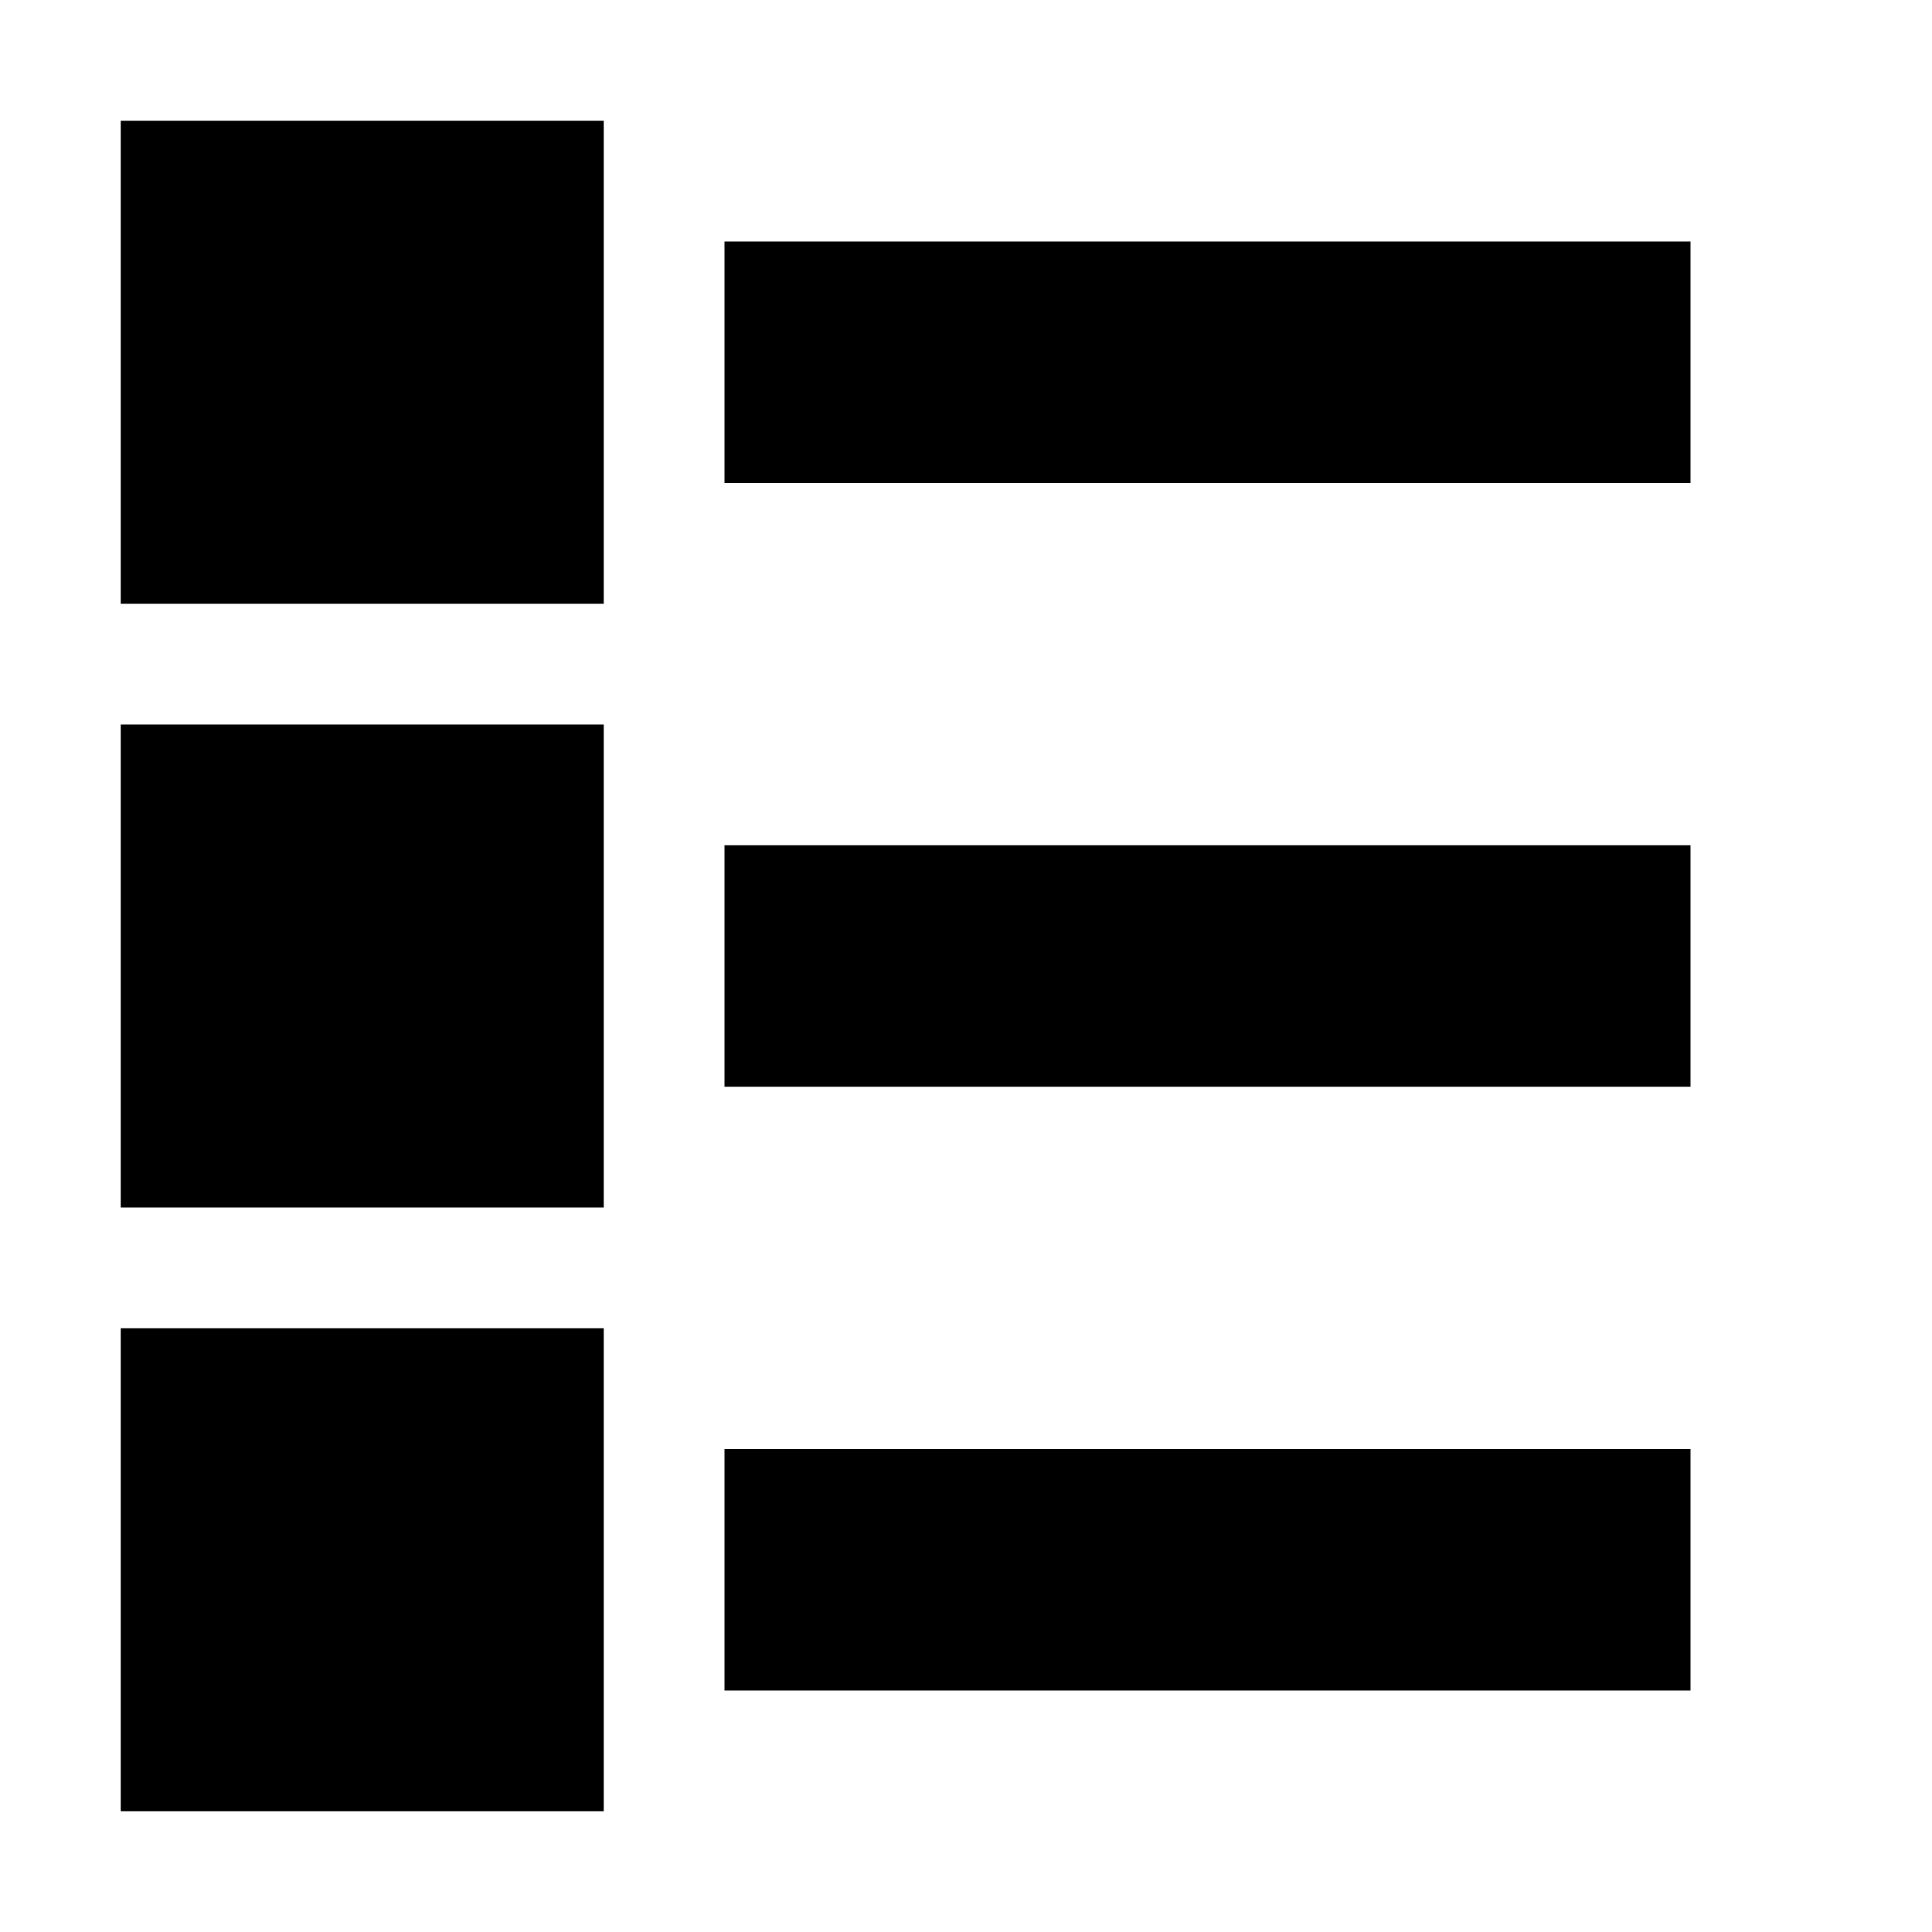
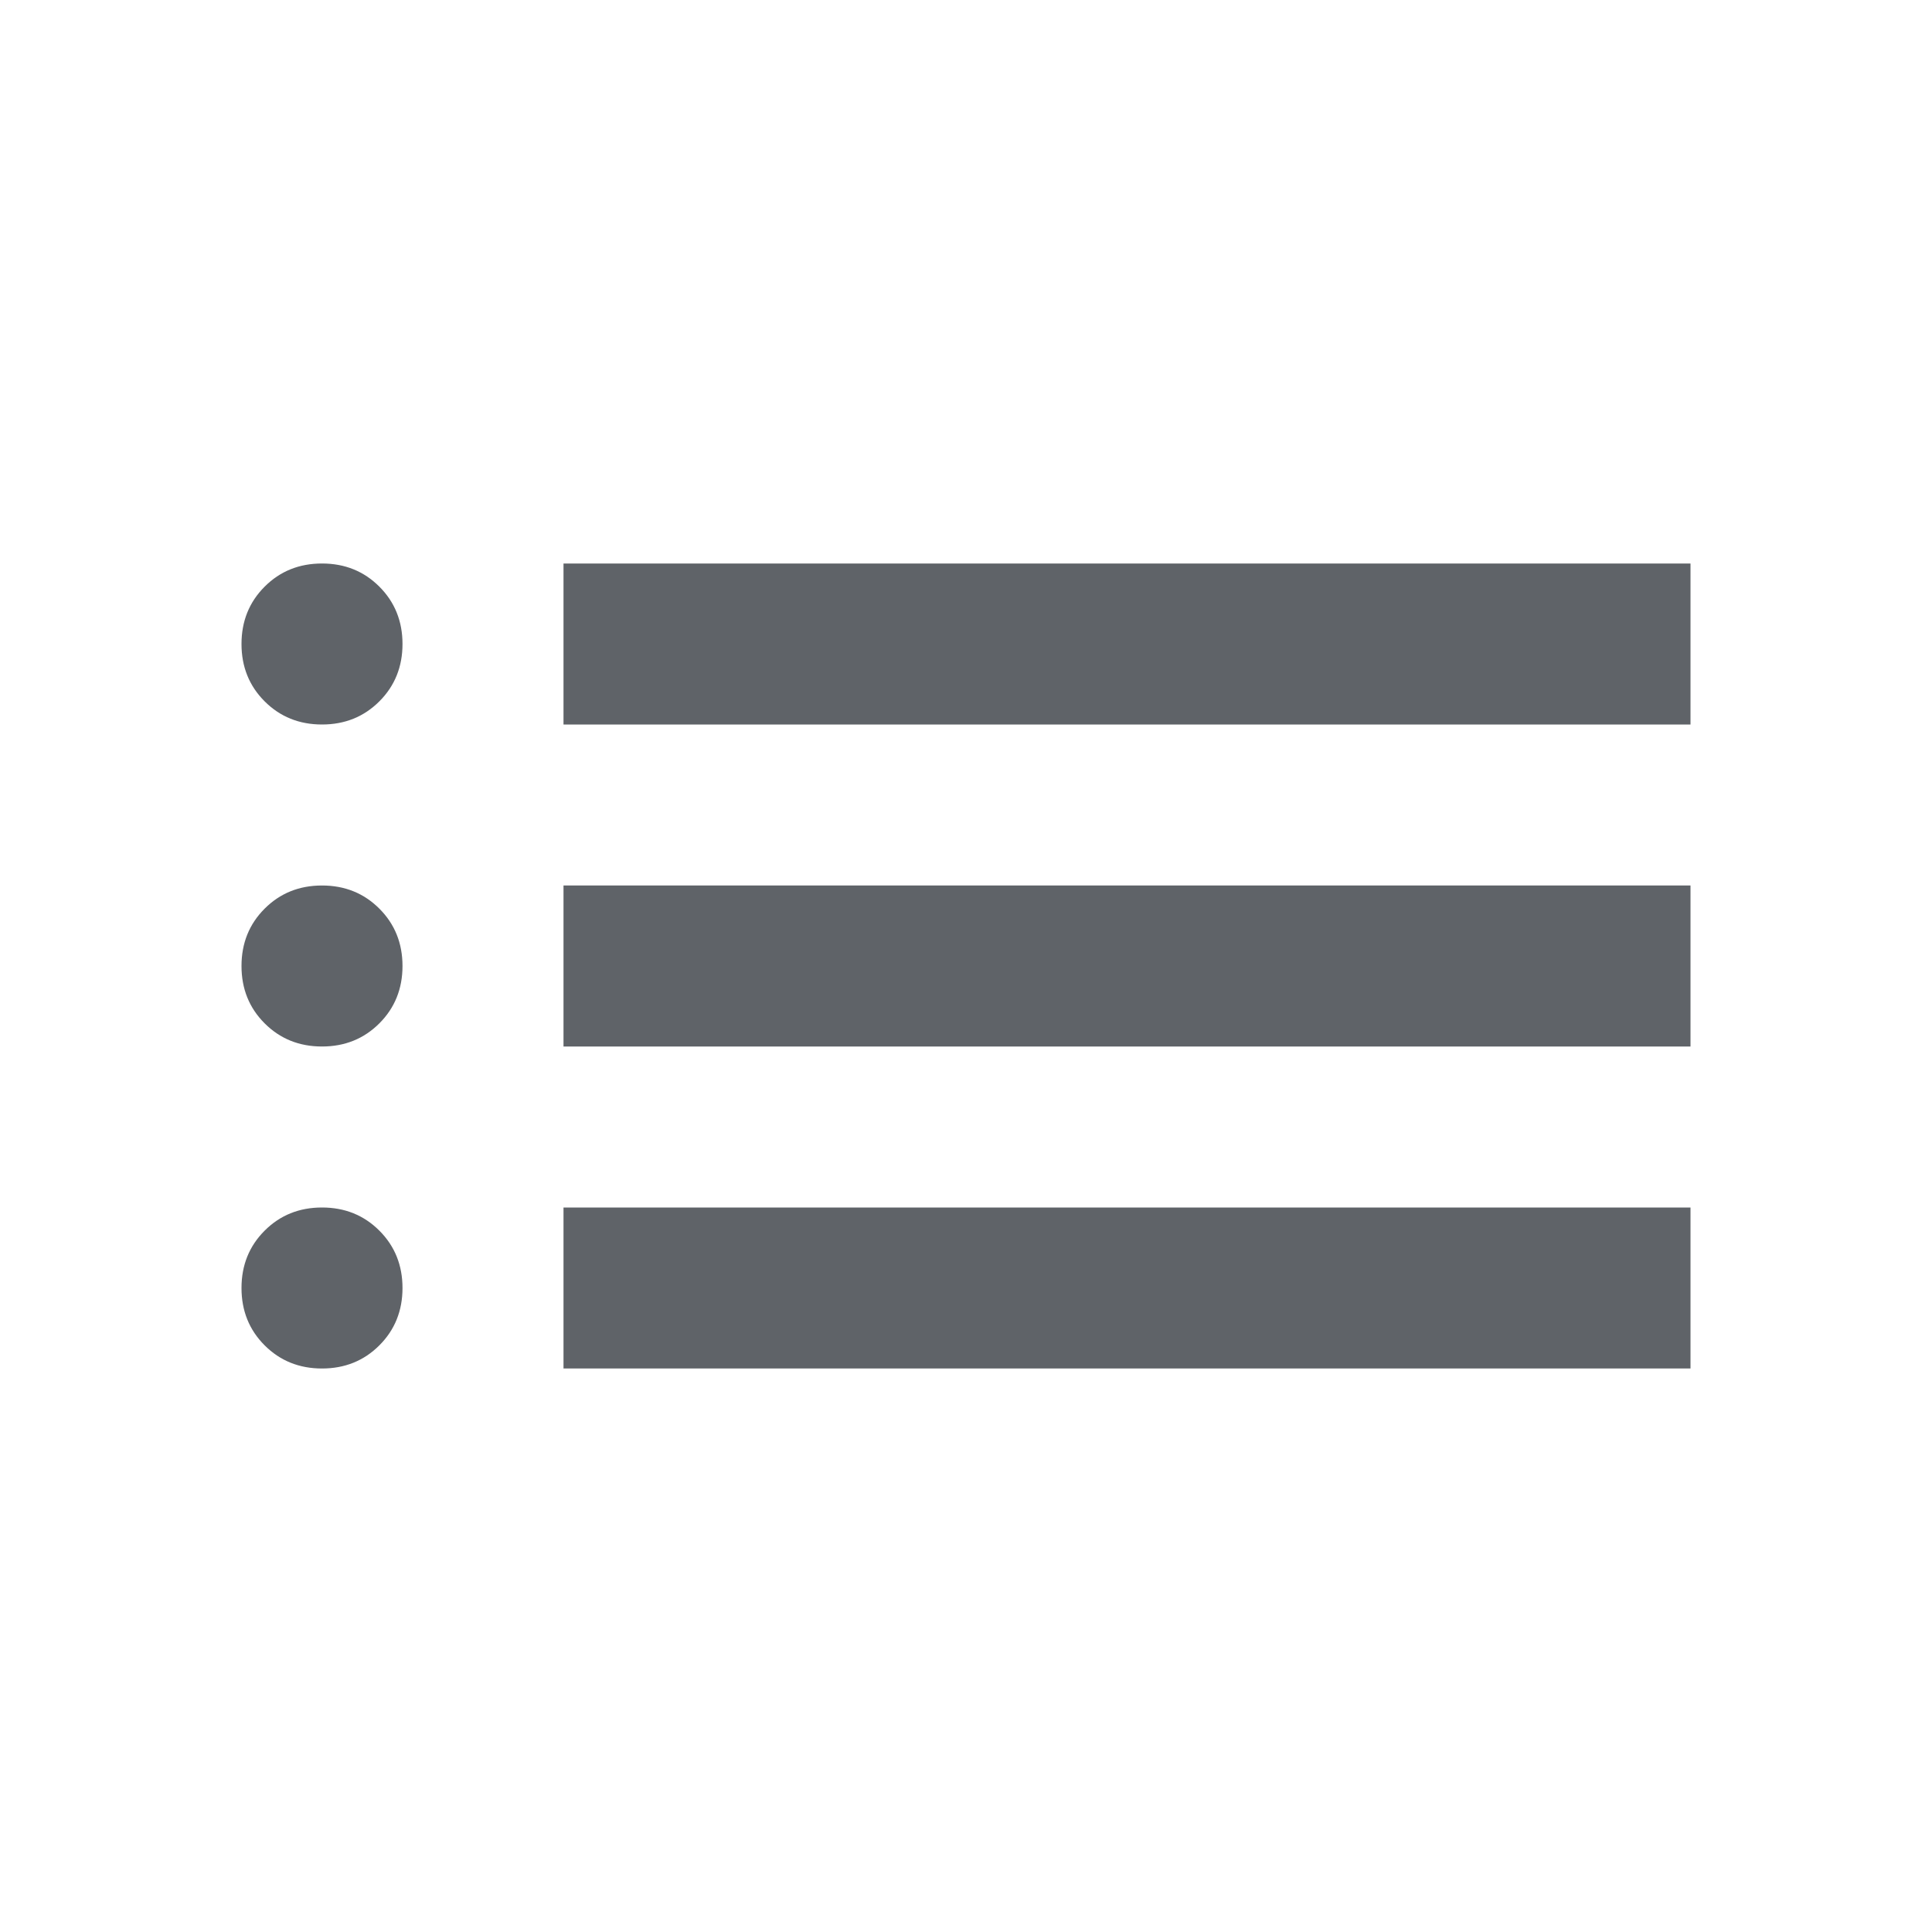
- <svg xmlns="http://www.w3.org/2000/svg" viewbox="0 0 16 16" height="16" width="16" version="1.1">
-   <path color="#000" d="m1 1v4h4v-4zm5 1v2h8v-2zm-5 4v4h4v-4zm5 1v2h8v-2zm-5 4v4h4v-4zm5 1v2h8v-2z" />
+ <svg xmlns="http://www.w3.org/2000/svg" height="24px" viewBox="0 -960 960 960" width="24px" fill="#5f6368">
+   <path d="M280-600v-80h560v80H280Zm0 160v-80h560v80H280Zm0 160v-80h560v80H280ZM160-600q-17 0-28.5-11.5T120-640q0-17 11.5-28.5T160-680q17 0 28.5 11.5T200-640q0 17-11.5 28.5T160-600Zm0 160q-17 0-28.5-11.5T120-480q0-17 11.5-28.5T160-520q17 0 28.5 11.5T200-480q0 17-11.5 28.5T160-440Zm0 160q-17 0-28.5-11.5T120-320q0-17 11.5-28.5T160-360q17 0 28.5 11.5T200-320q0 17-11.5 28.5T160-280Z" />
</svg>
